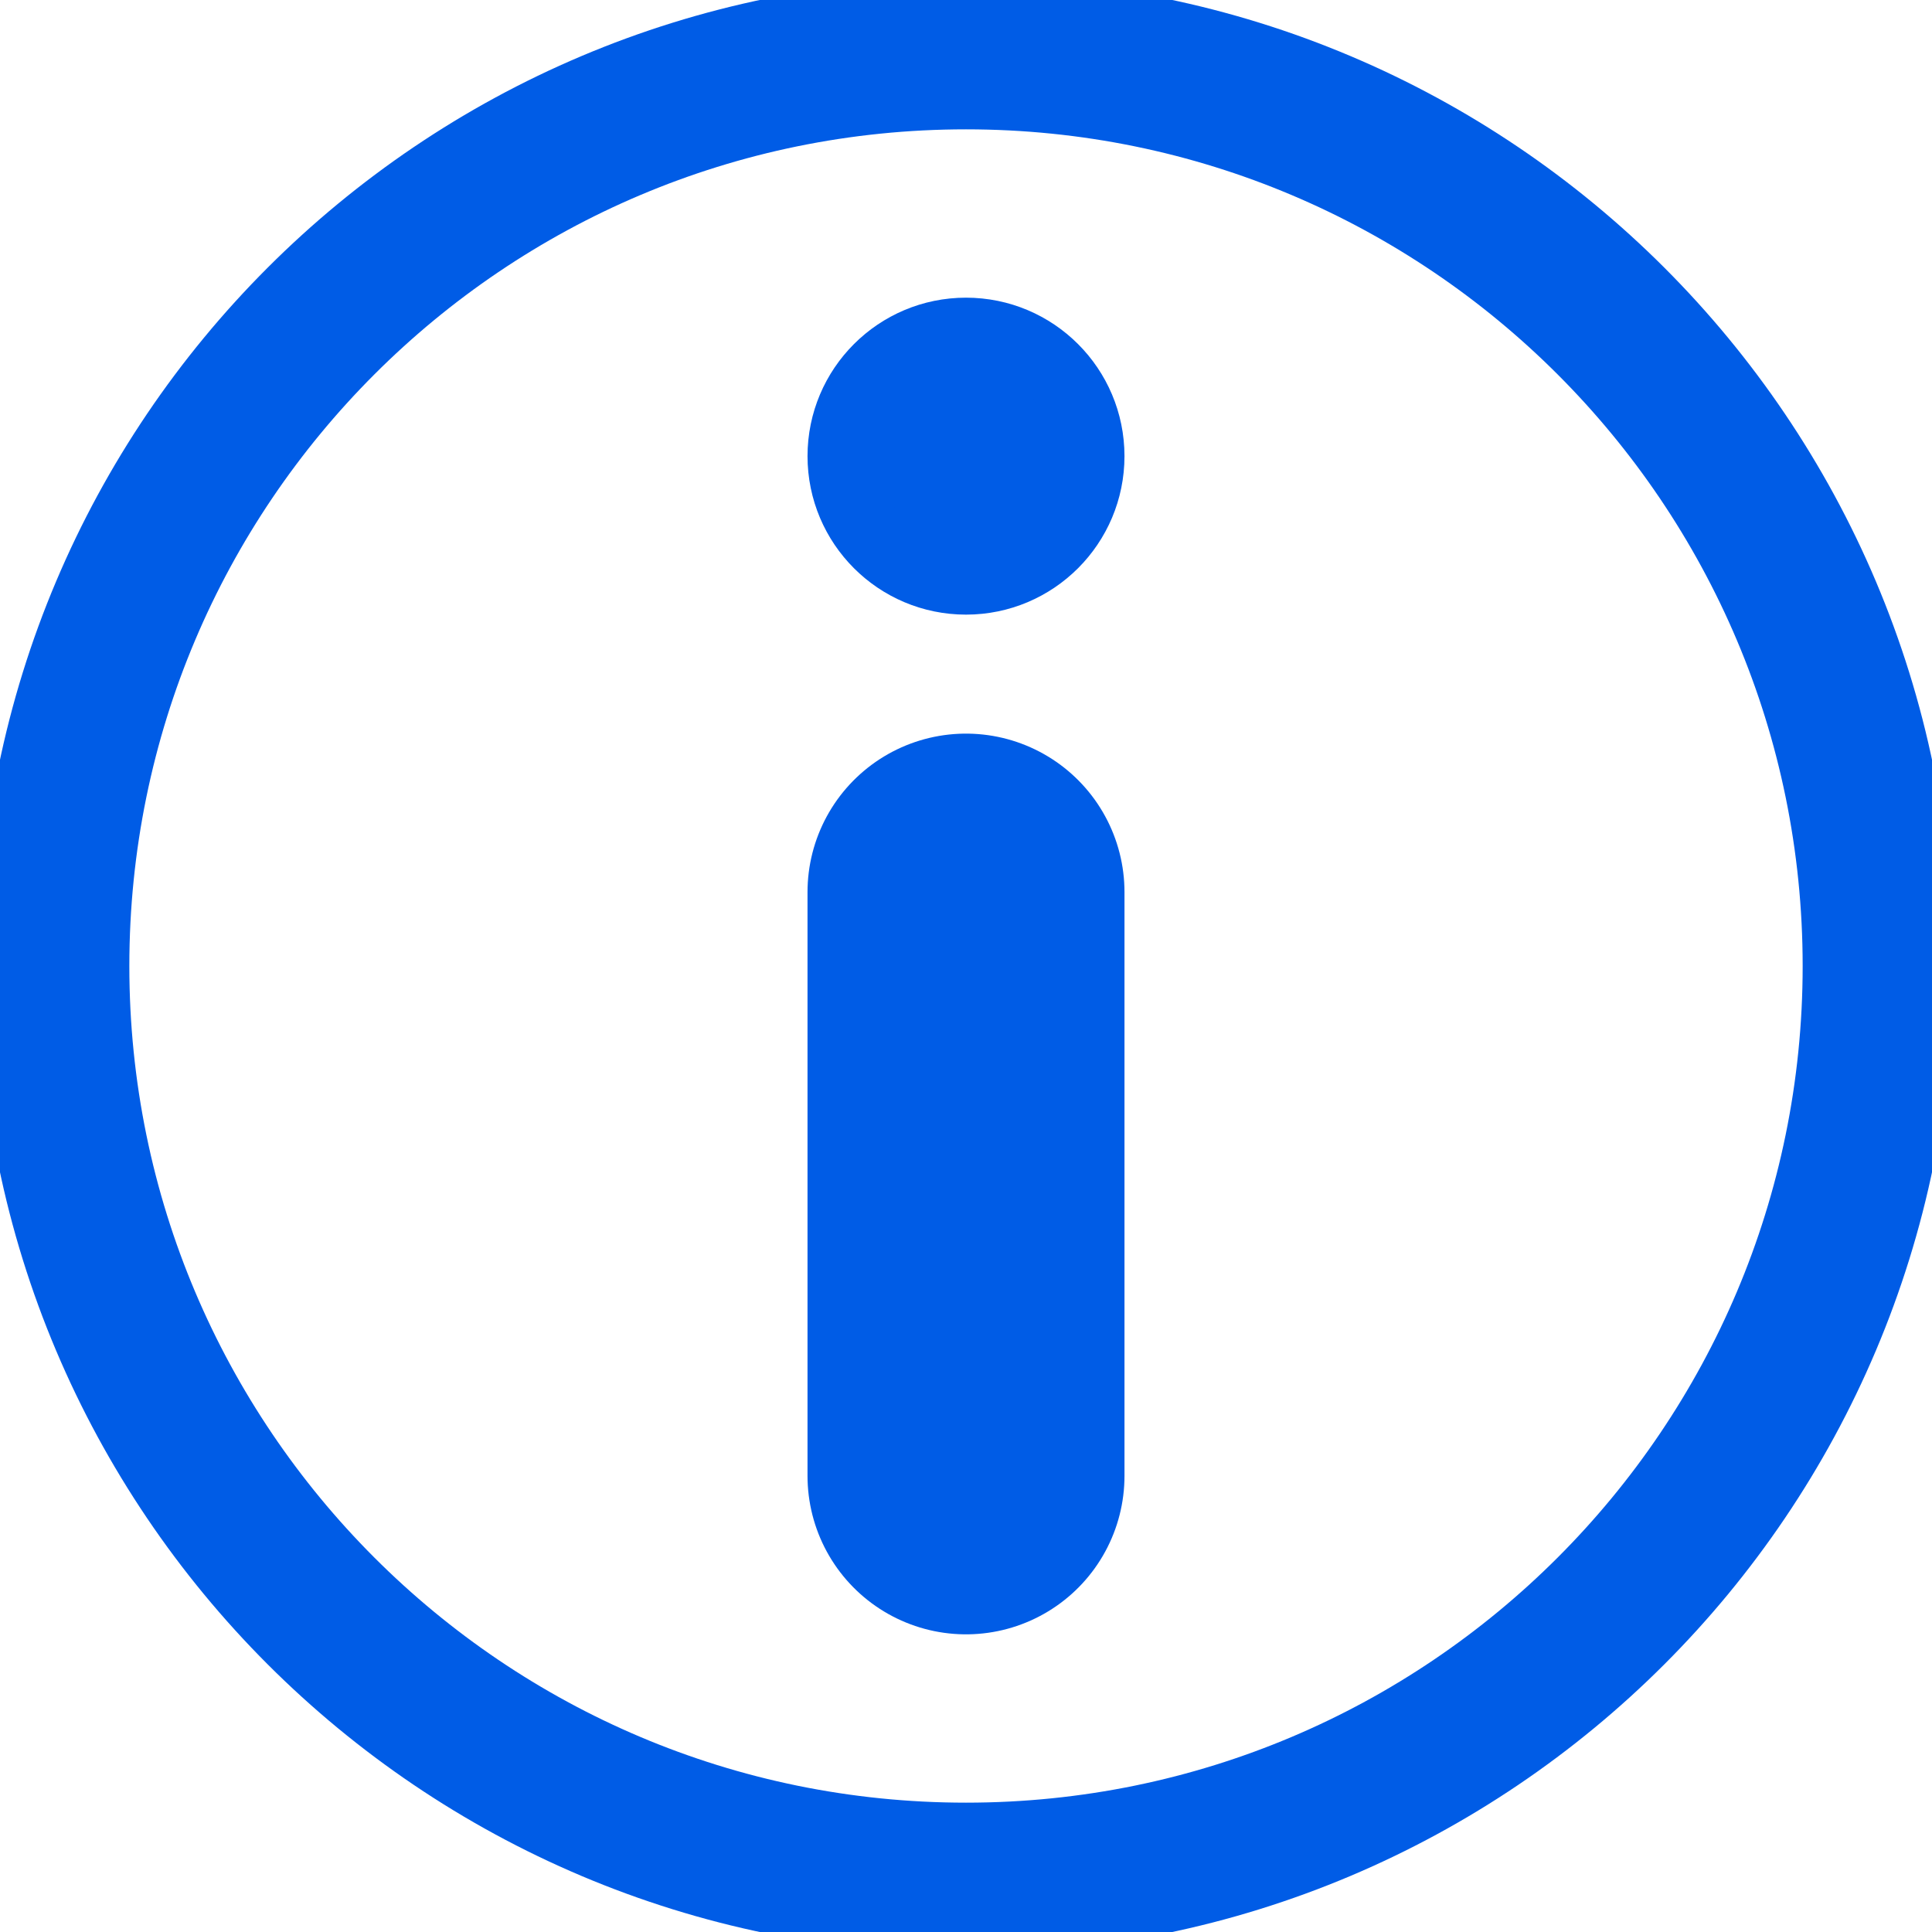
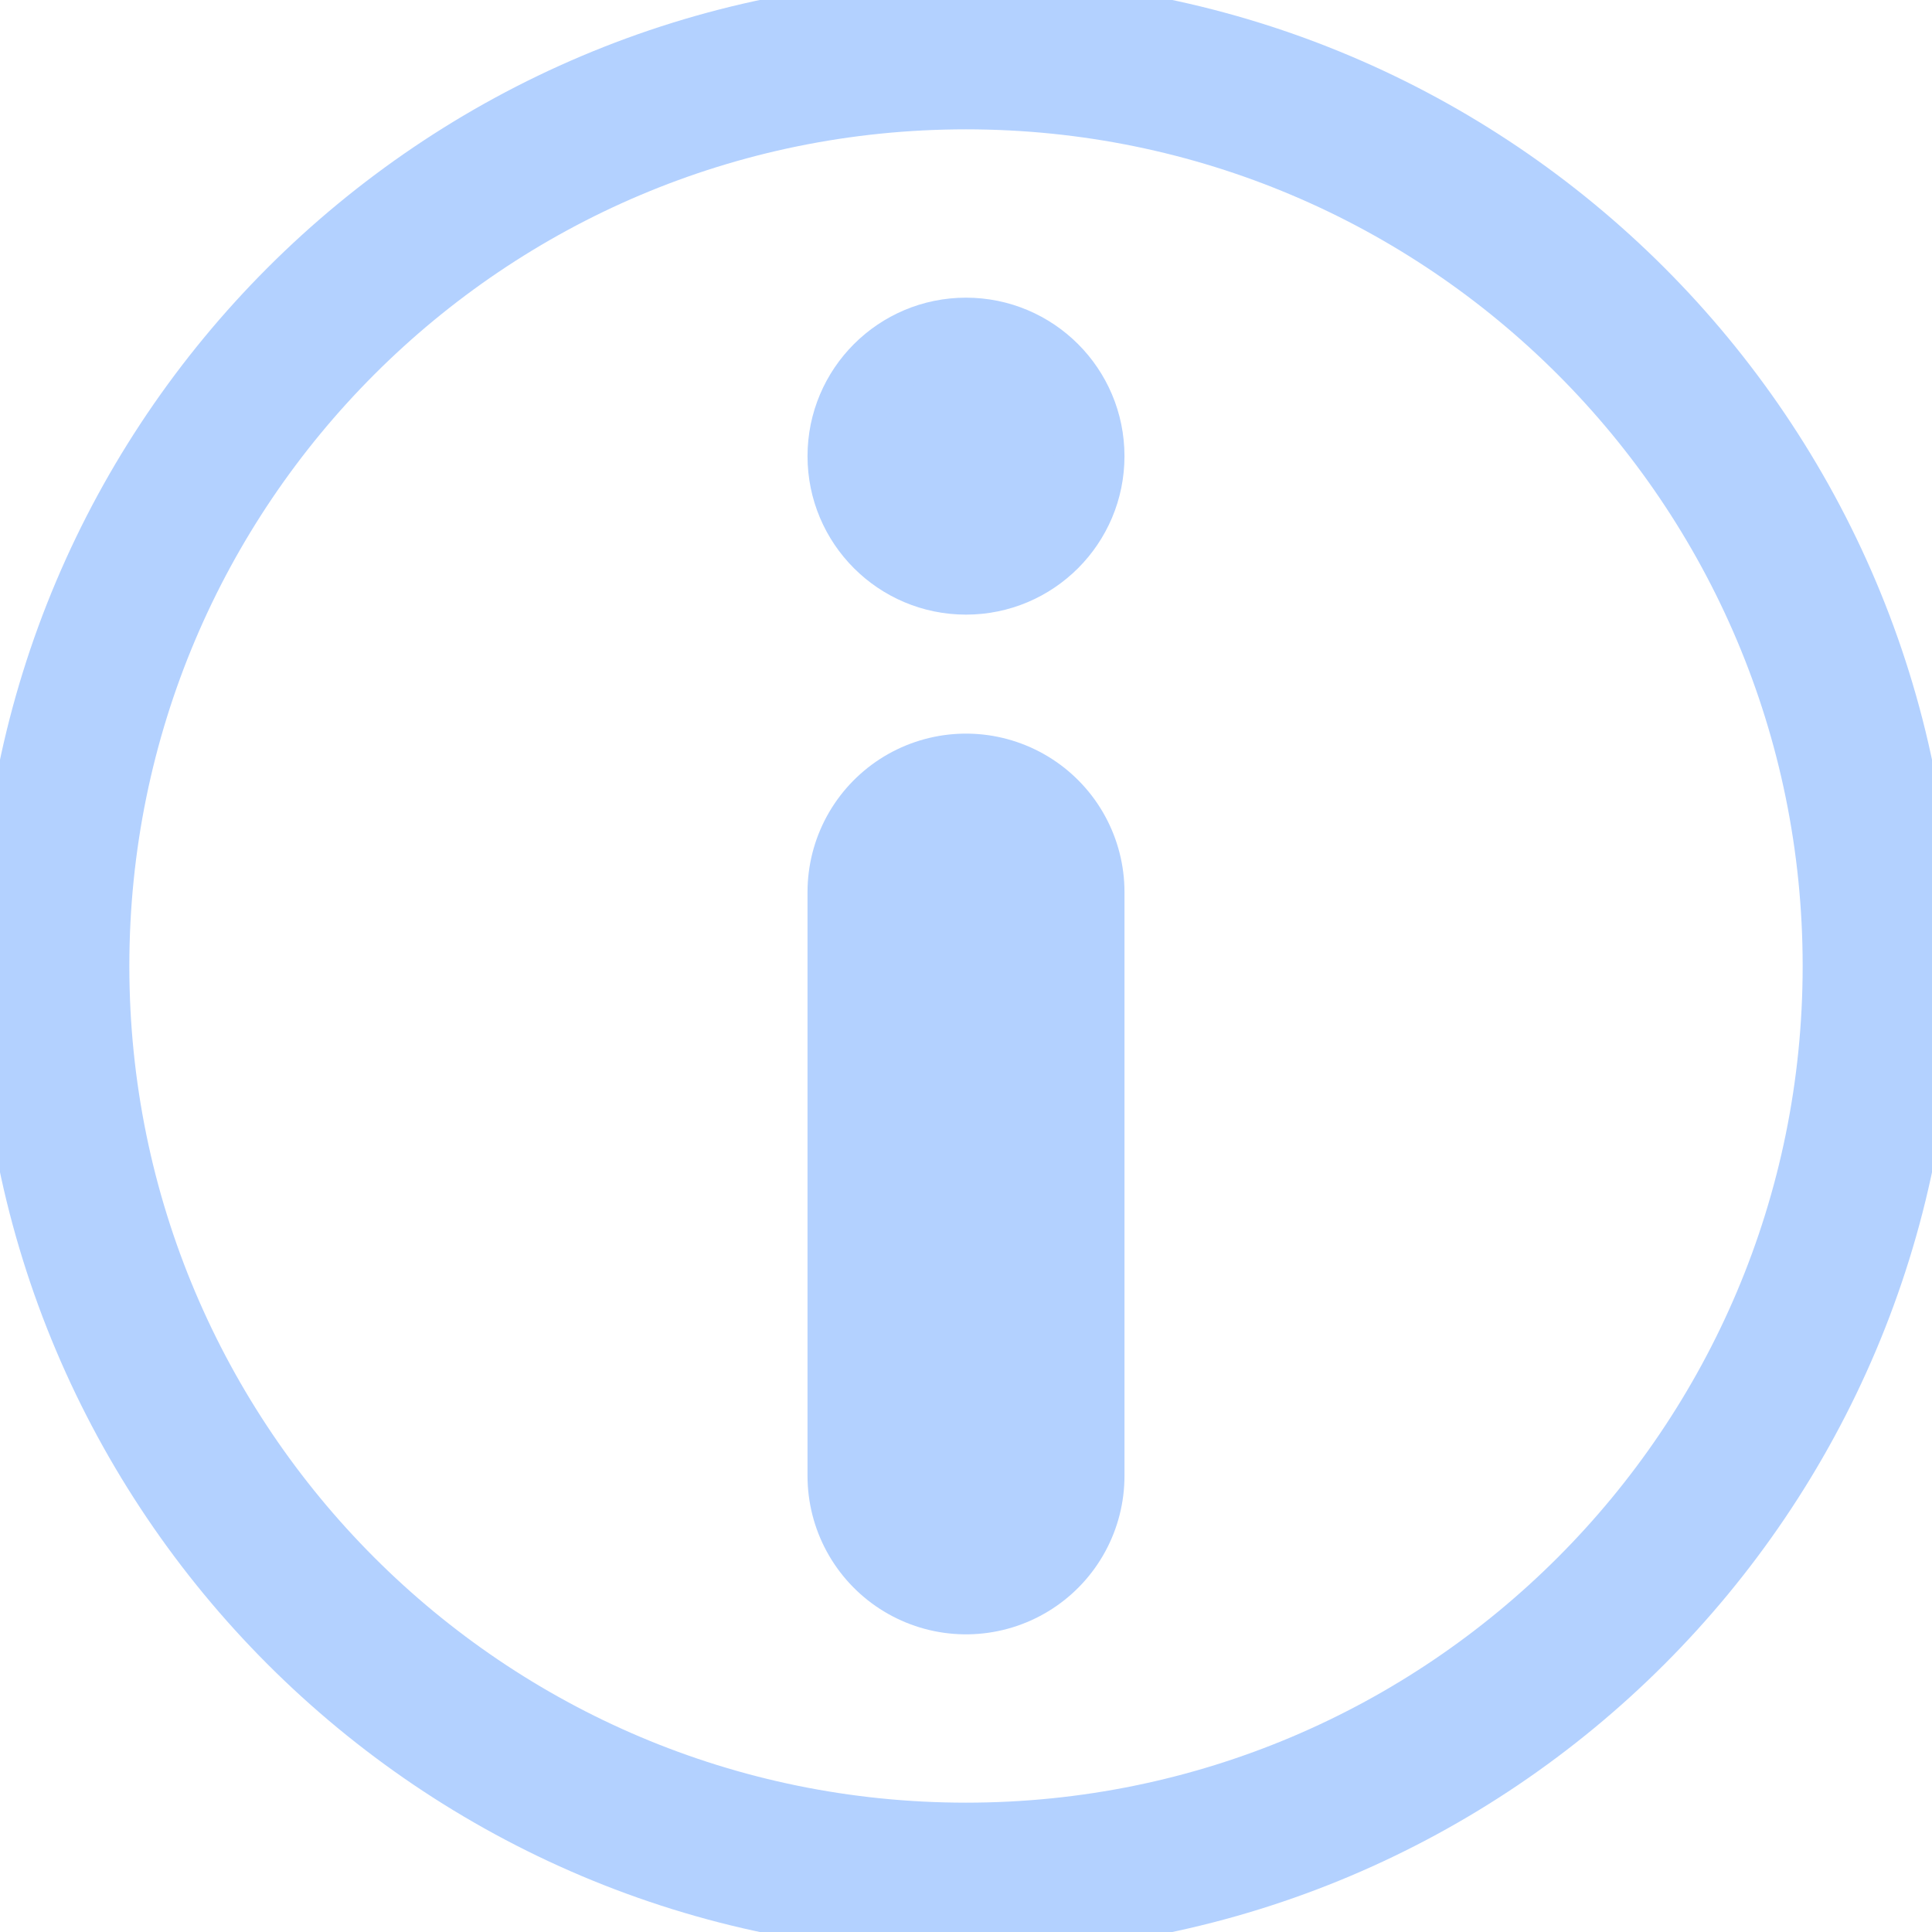
<svg xmlns="http://www.w3.org/2000/svg" enable-background="new 0 0 128 128" height="128px" id="Layer_1" version="1.1" viewBox="0 0 128 128" width="128px" xml:space="preserve">
  <defs id="defs17" />
-   <circle style="fill:none;fill-opacity:1;fill-rule:evenodd;stroke:#005ce6;stroke-width:10;stroke-linecap:round;stroke-linejoin:round;stroke-miterlimit:4;stroke-dasharray:none;stroke-opacity:1" id="path846" cx="64" cy="64" r="60.431" />
-   <circle style="fill:#005ce6;fill-opacity:1;fill-rule:evenodd;stroke:#005ce6;stroke-width:4.681;stroke-linecap:round;stroke-linejoin:round;stroke-opacity:1" id="path839" cx="64" cy="30.221" r="8.159" />
-   <path style="fill:none;fill-opacity:1;stroke:#005ce6;stroke-width:21;stroke-linecap:round;stroke-linejoin:miter;stroke-miterlimit:4;stroke-dasharray:none;stroke-opacity:1" d="M 64,59.104 V 97.779" id="path841" />
+   <circle style="fill:none;fill-opacity:1;fill-rule:evenodd;stroke:#b3d1ff;stroke-width:10;stroke-linecap:round;stroke-linejoin:round;stroke-miterlimit:4;stroke-dasharray:none;stroke-opacity:1" id="path846" cx="64" cy="64" r="60.431" />
+   <circle style="fill:#b3d1ff;fill-opacity:1;fill-rule:evenodd;stroke:#b3d1ff;stroke-width:4.681;stroke-linecap:round;stroke-linejoin:round;stroke-opacity:1" id="path839" cx="64" cy="30.221" r="8.159" />
+   <path style="fill:none;fill-opacity:1;stroke:#b3d1ff;stroke-width:21;stroke-linecap:round;stroke-linejoin:miter;stroke-miterlimit:4;stroke-dasharray:none;stroke-opacity:1" d="M 64,59.104 V 97.779" id="path841" />
</svg>
